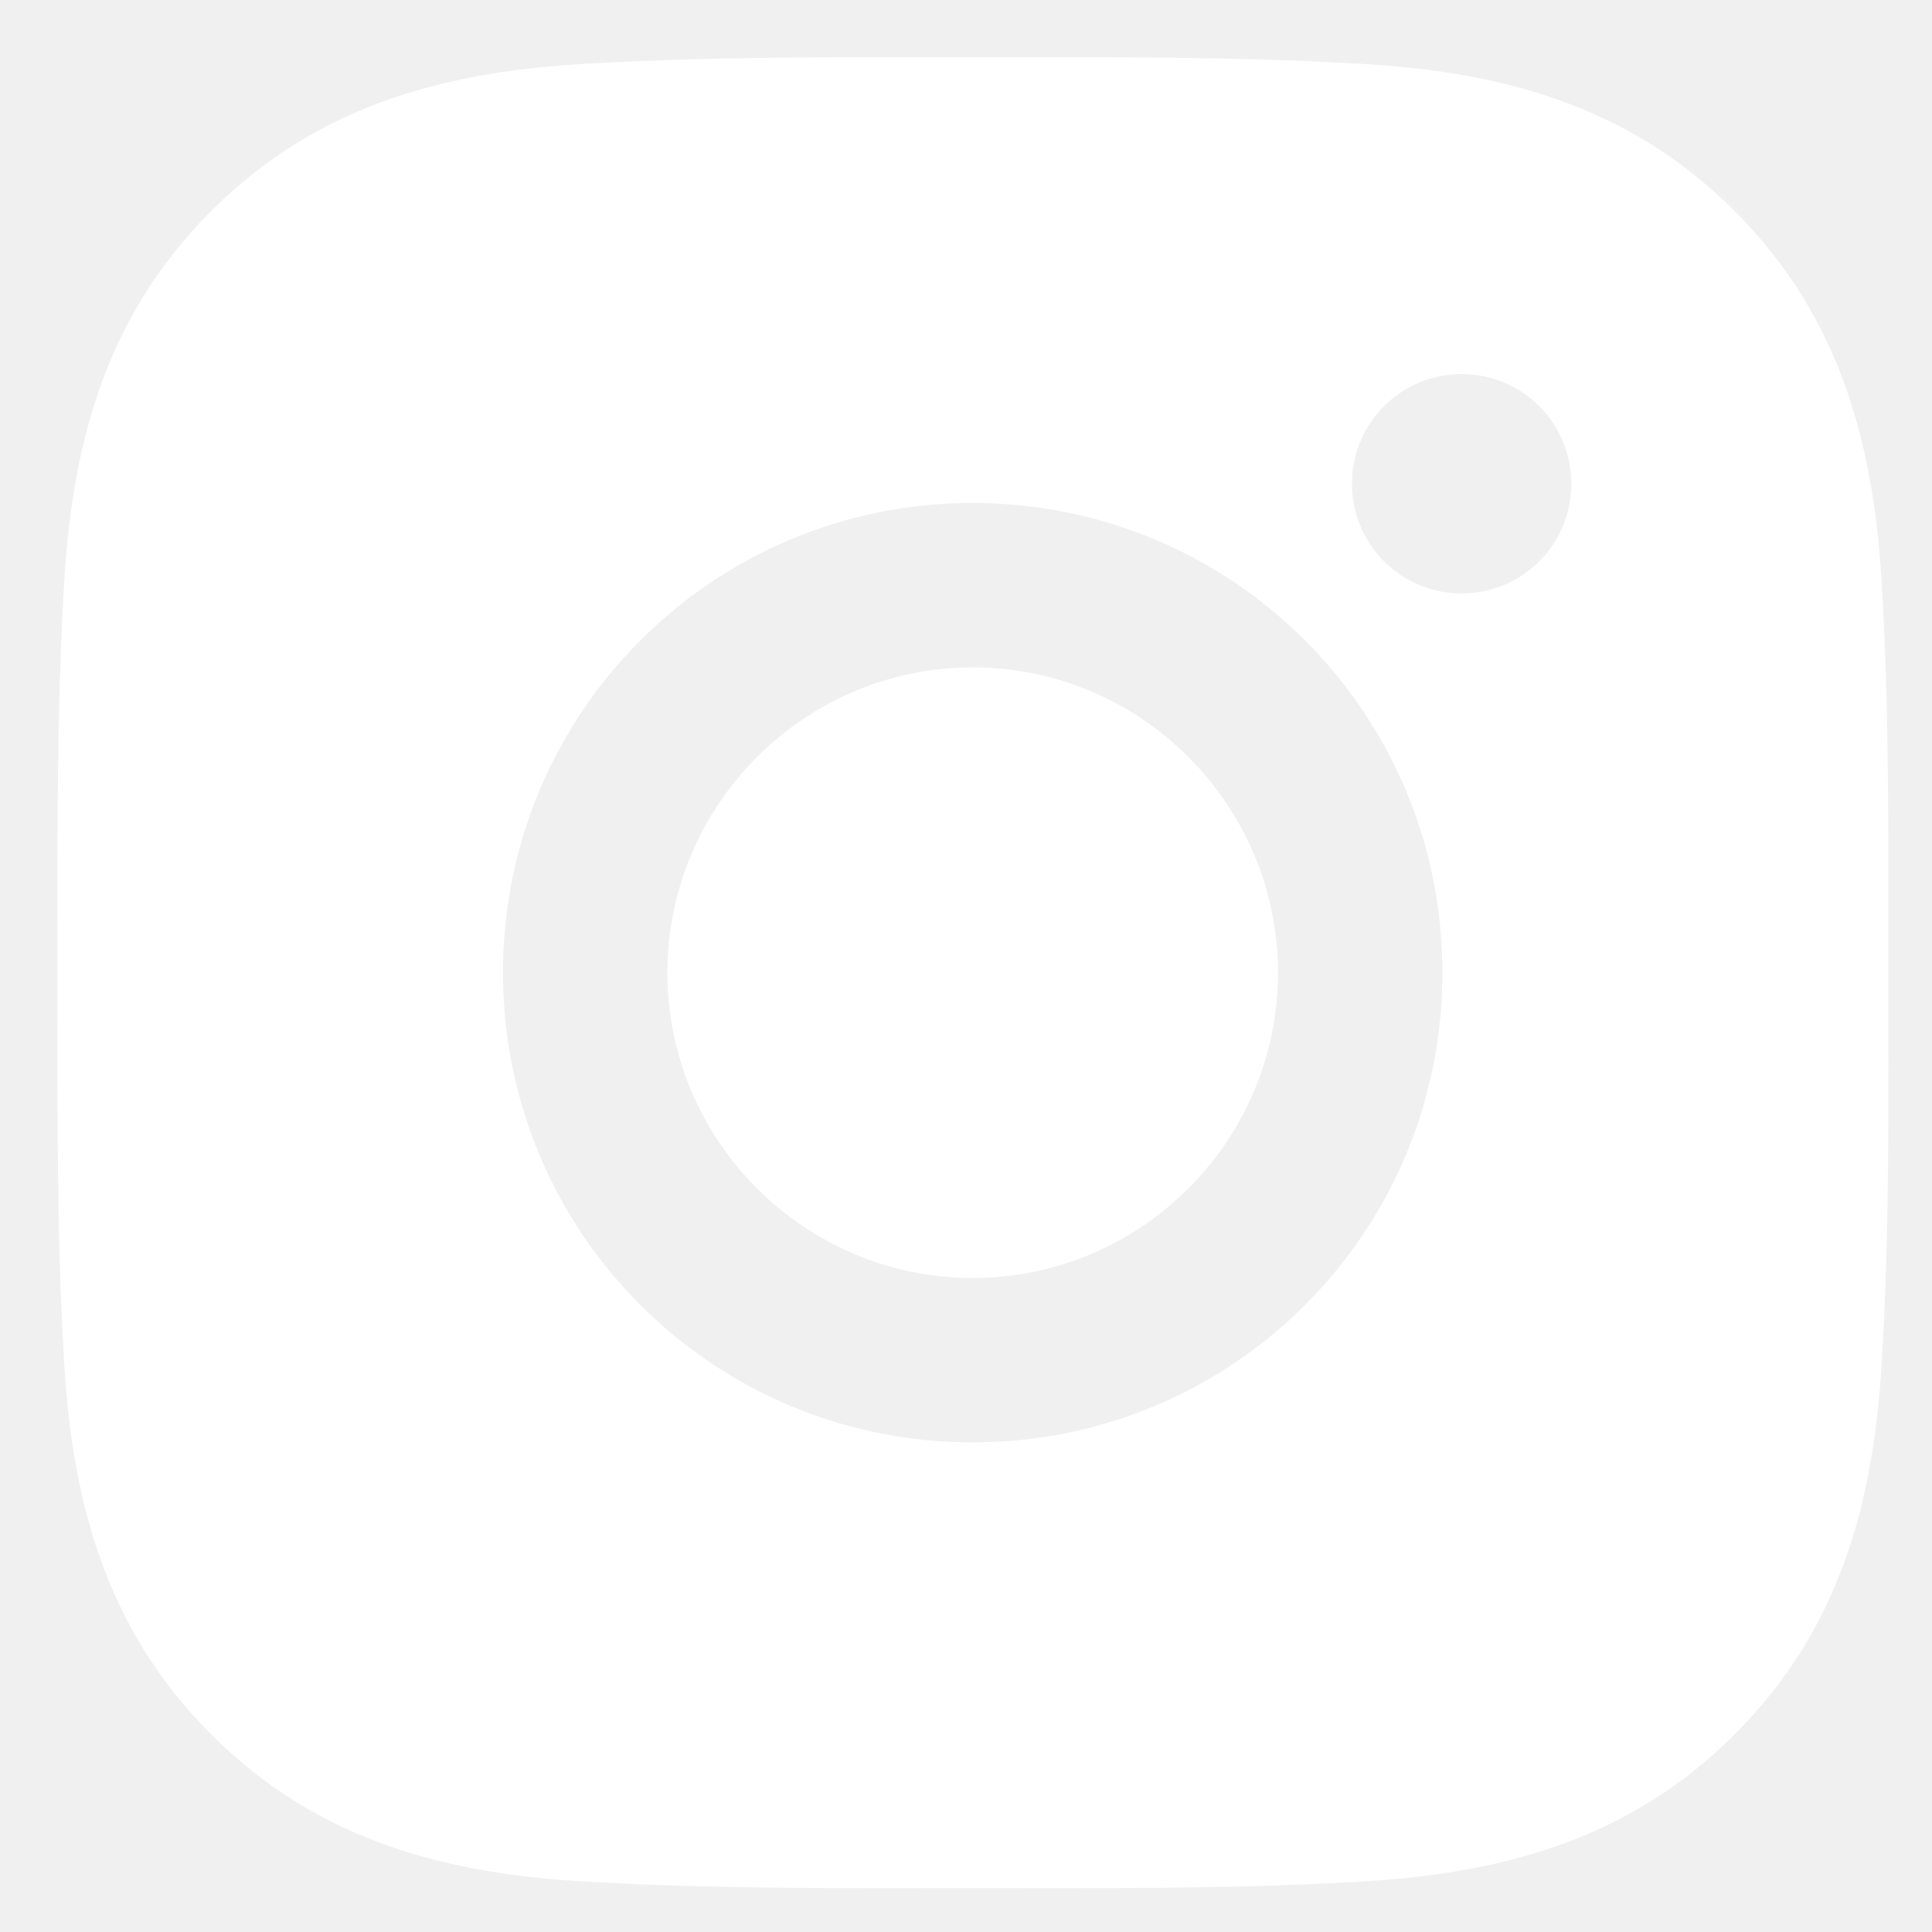
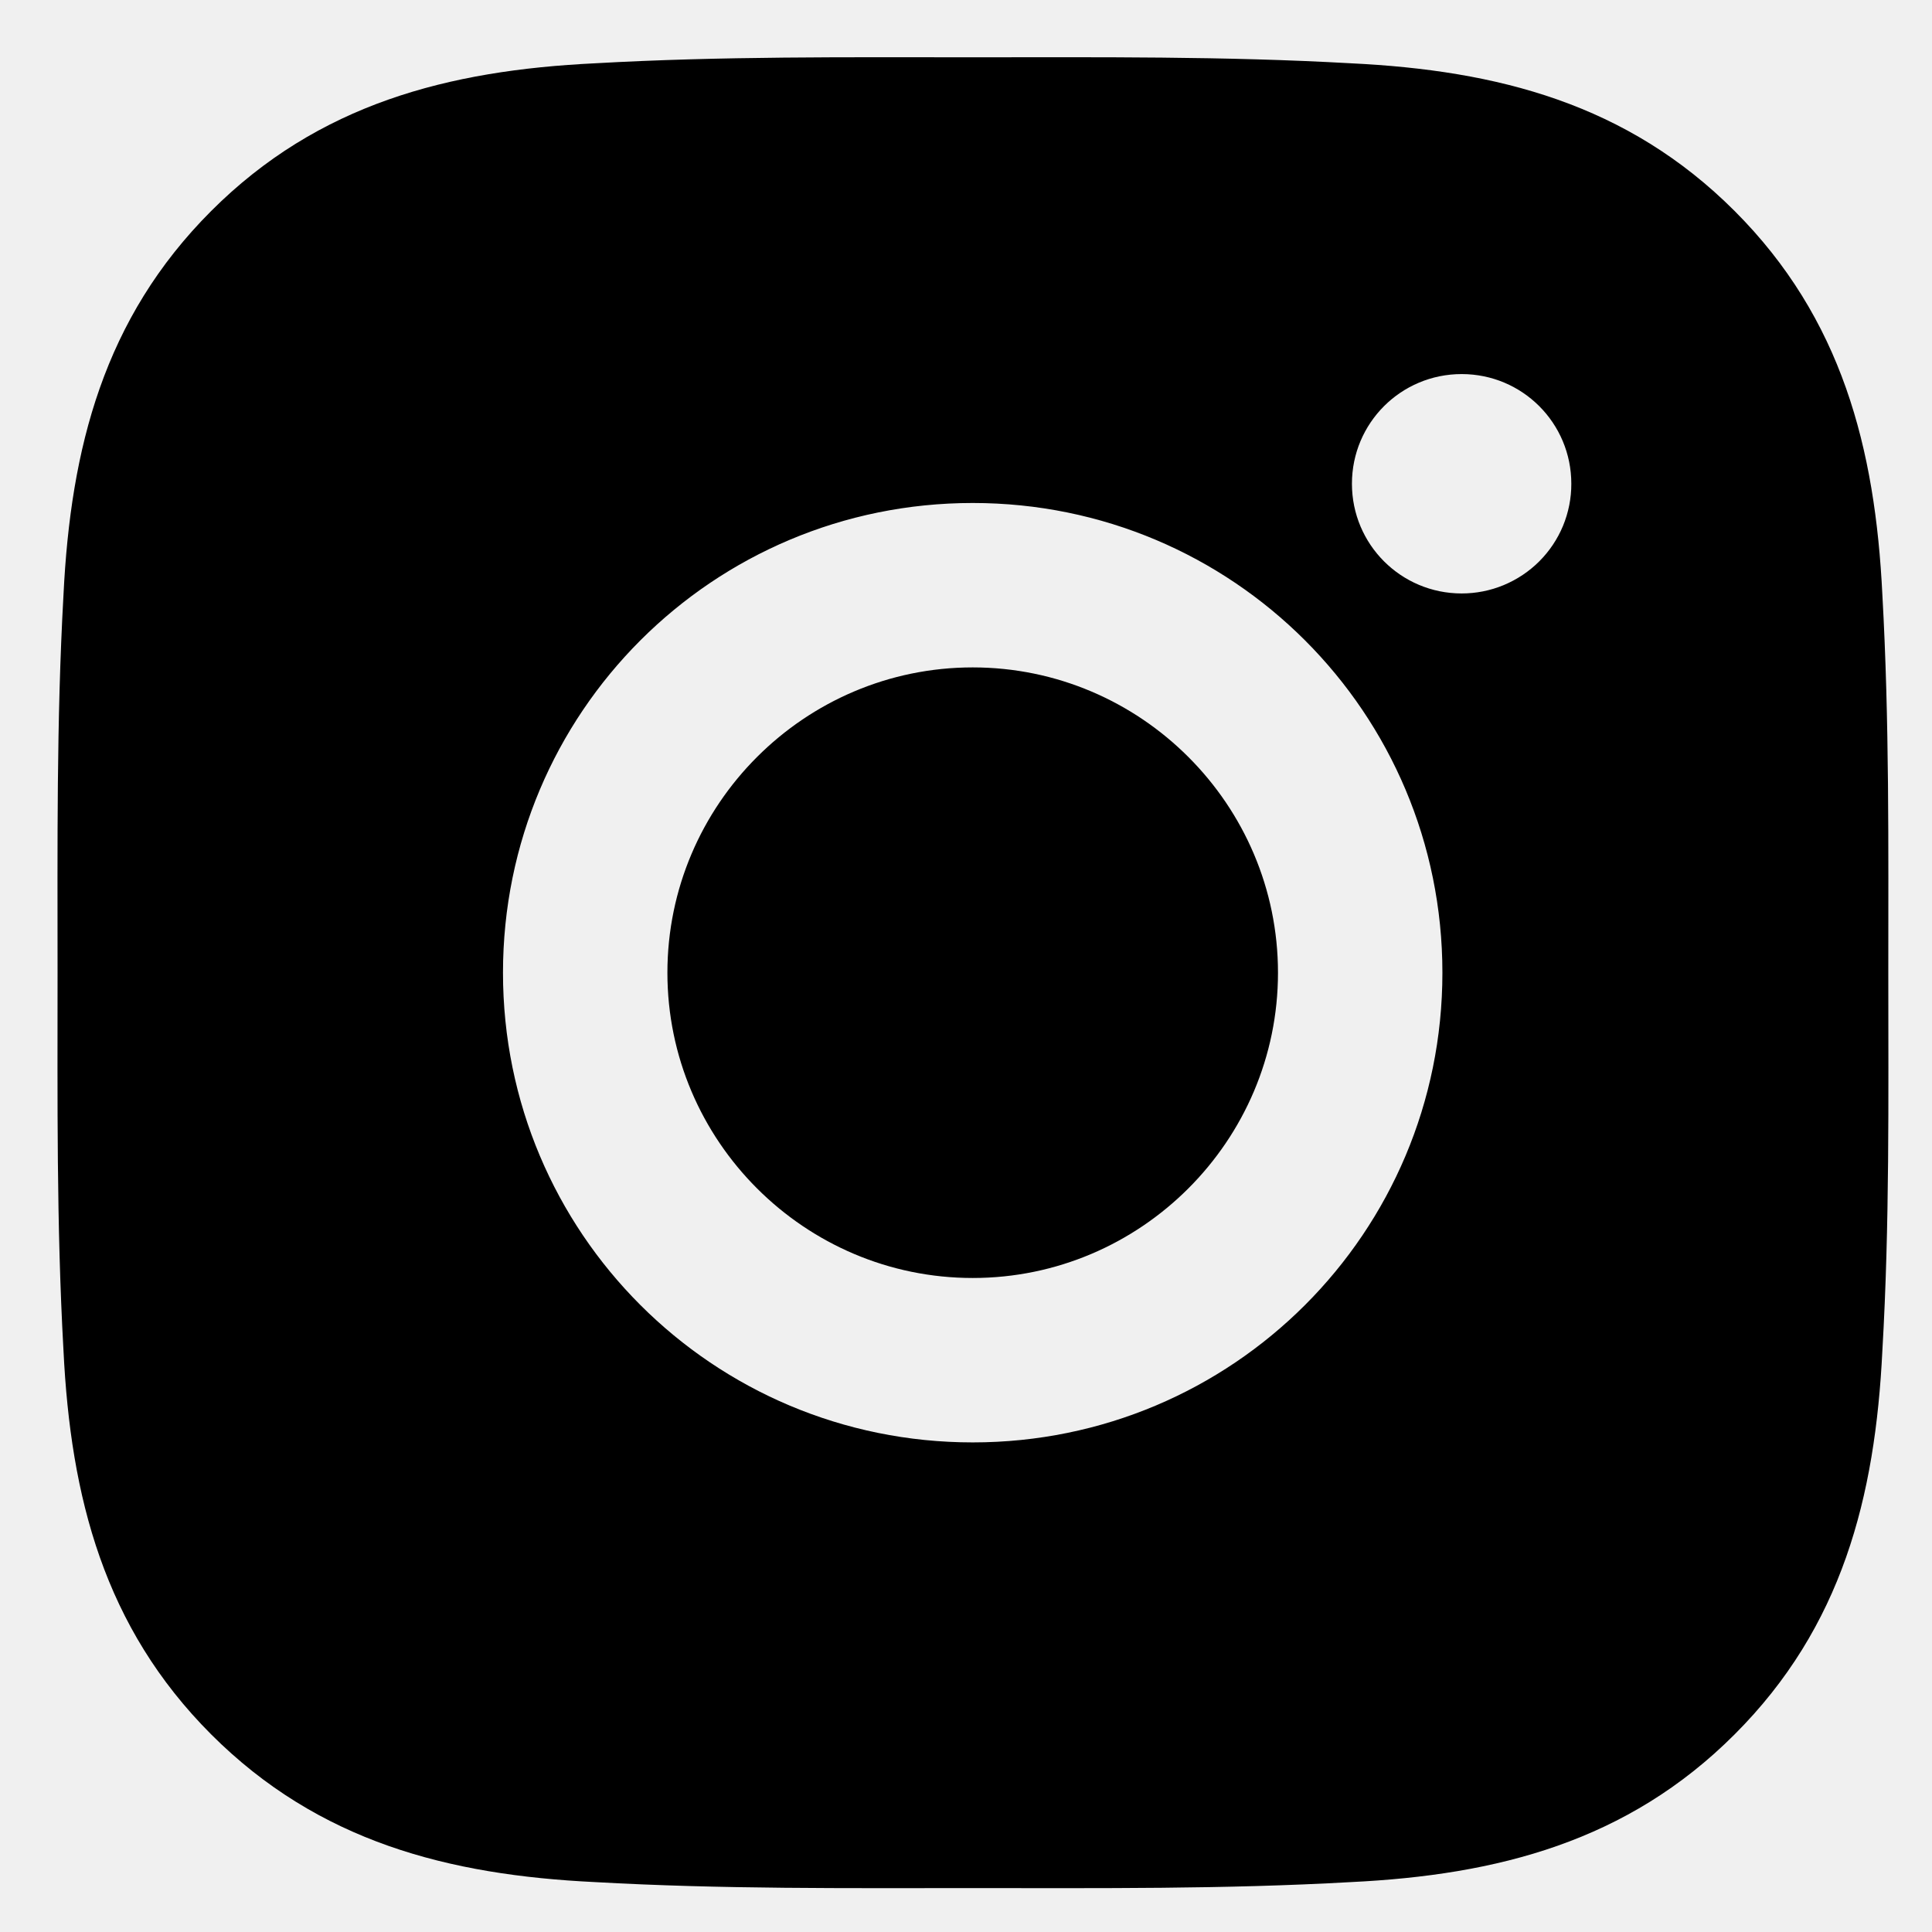
<svg xmlns="http://www.w3.org/2000/svg" width="29" height="29" viewBox="0 0 29 29" fill="none">
-   <path d="M14.601 10.018C12.077 10.018 10.018 12.077 10.018 14.601C10.018 17.124 12.077 19.183 14.601 19.183C17.124 19.183 19.183 17.124 19.183 14.601C19.183 12.077 17.124 10.018 14.601 10.018ZM28.344 14.601C28.344 12.703 28.361 10.823 28.255 8.928C28.148 6.728 27.646 4.776 26.037 3.167C24.425 1.555 22.476 1.056 20.276 0.95C18.378 0.843 16.498 0.86 14.604 0.86C12.706 0.86 10.826 0.843 8.932 0.95C6.732 1.056 4.779 1.558 3.17 3.167C1.558 4.779 1.06 6.728 0.953 8.928C0.847 10.826 0.864 12.706 0.864 14.601C0.864 16.495 0.847 18.378 0.953 20.273C1.06 22.473 1.562 24.425 3.17 26.034C4.783 27.646 6.732 28.145 8.932 28.251C10.829 28.358 12.71 28.341 14.604 28.341C16.502 28.341 18.382 28.358 20.276 28.251C22.476 28.145 24.429 27.643 26.037 26.034C27.65 24.422 28.148 22.473 28.255 20.273C28.365 18.378 28.344 16.498 28.344 14.601ZM14.601 21.651C10.699 21.651 7.55 18.502 7.55 14.601C7.55 10.699 10.699 7.55 14.601 7.55C18.502 7.55 21.651 10.699 21.651 14.601C21.651 18.502 18.502 21.651 14.601 21.651ZM21.94 8.908C21.029 8.908 20.293 8.172 20.293 7.261C20.293 6.35 21.029 5.615 21.94 5.615C22.851 5.615 23.586 6.35 23.586 7.261C23.587 7.478 23.544 7.692 23.462 7.892C23.379 8.092 23.258 8.273 23.105 8.426C22.952 8.579 22.77 8.7 22.57 8.783C22.37 8.866 22.156 8.908 21.94 8.908Z" fill="white" />
+   <path d="M14.601 10.018C12.077 10.018 10.018 12.077 10.018 14.601C10.018 17.124 12.077 19.183 14.601 19.183C17.124 19.183 19.183 17.124 19.183 14.601C19.183 12.077 17.124 10.018 14.601 10.018ZM28.344 14.601C28.344 12.703 28.361 10.823 28.255 8.928C28.148 6.728 27.646 4.776 26.037 3.167C24.425 1.555 22.476 1.056 20.276 0.95C18.378 0.843 16.498 0.86 14.604 0.86C12.706 0.86 10.826 0.843 8.932 0.95C6.732 1.056 4.779 1.558 3.17 3.167C1.558 4.779 1.06 6.728 0.953 8.928C0.847 10.826 0.864 12.706 0.864 14.601C0.864 16.495 0.847 18.378 0.953 20.273C1.06 22.473 1.562 24.425 3.17 26.034C4.783 27.646 6.732 28.145 8.932 28.251C10.829 28.358 12.71 28.341 14.604 28.341C16.502 28.341 18.382 28.358 20.276 28.251C22.476 28.145 24.429 27.643 26.037 26.034C27.65 24.422 28.148 22.473 28.255 20.273C28.365 18.378 28.344 16.498 28.344 14.601ZM14.601 21.651C10.699 21.651 7.55 18.502 7.55 14.601C7.55 10.699 10.699 7.55 14.601 7.55C18.502 7.55 21.651 10.699 21.651 14.601C21.651 18.502 18.502 21.651 14.601 21.651ZM21.94 8.908C21.029 8.908 20.293 8.172 20.293 7.261C20.293 6.35 21.029 5.615 21.94 5.615C22.851 5.615 23.586 6.35 23.586 7.261C23.587 7.478 23.544 7.692 23.462 7.892C23.379 8.092 23.258 8.273 23.105 8.426C22.952 8.579 22.77 8.7 22.57 8.783C22.37 8.866 22.156 8.908 21.94 8.908Z" fill="black" />
</svg>
